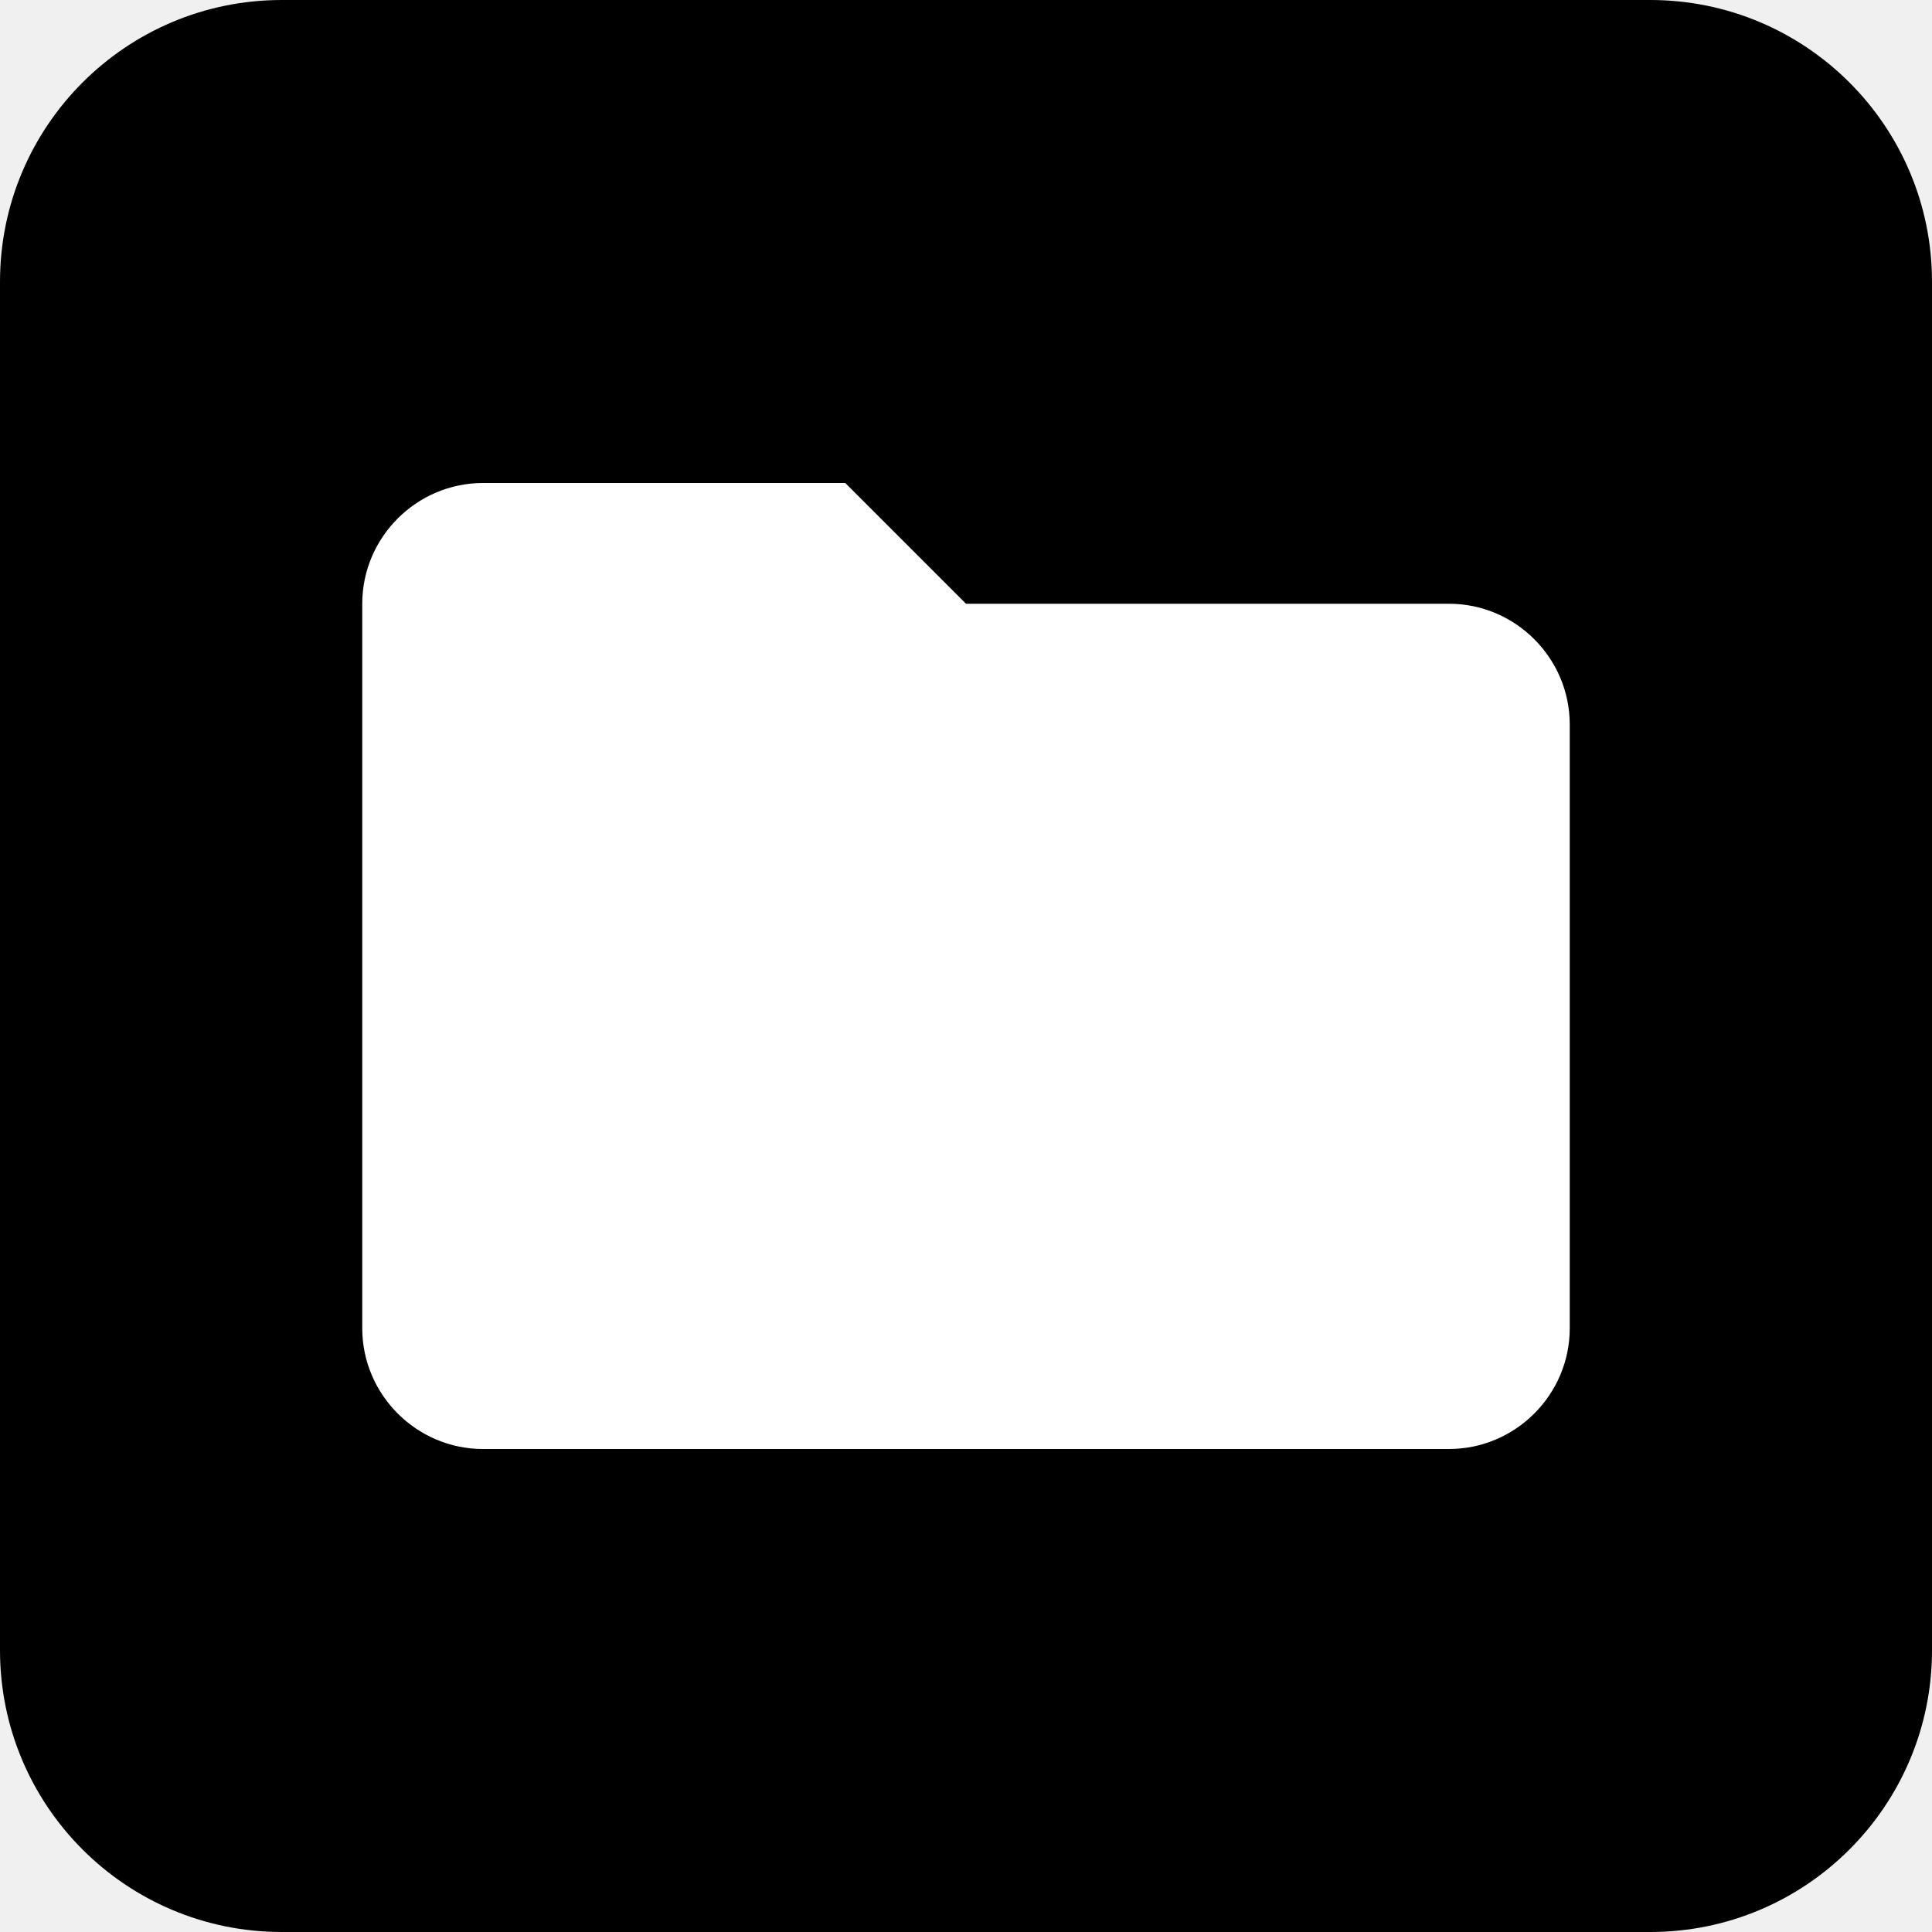
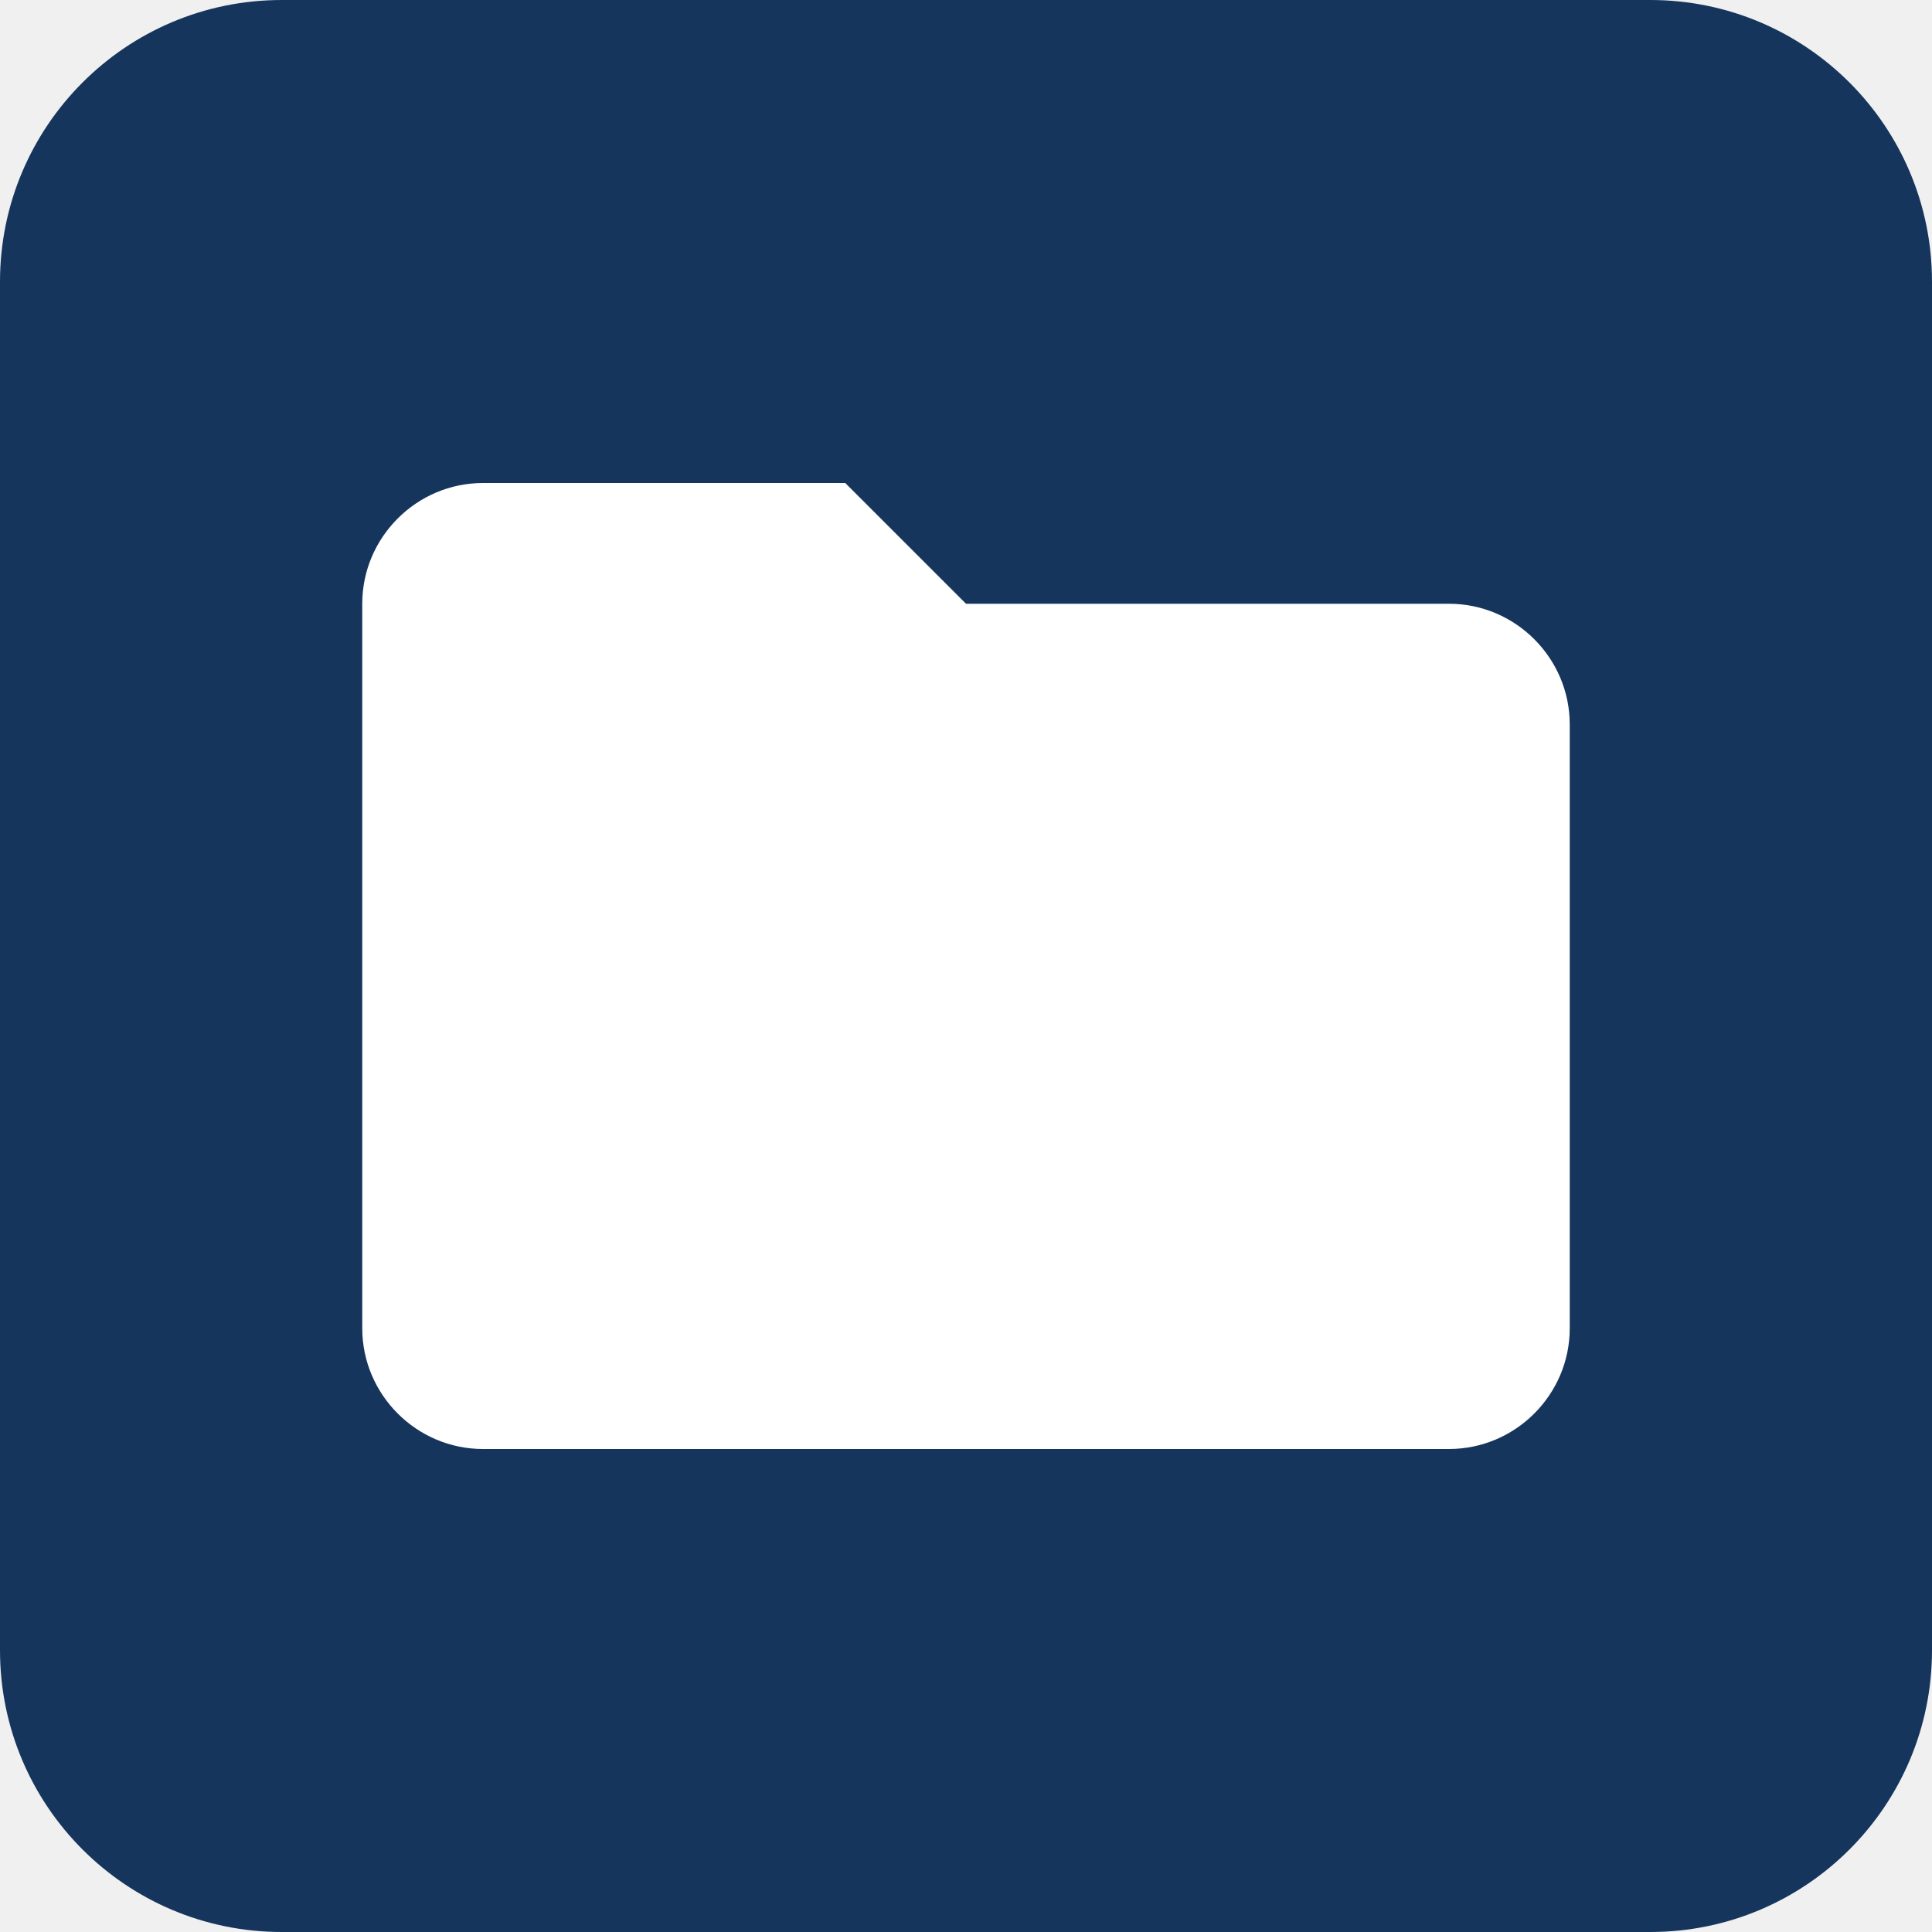
<svg xmlns="http://www.w3.org/2000/svg" viewBox="0 0 24 24" width="32" height="32">
-   <rect width="24" height="24" rx="3.5" fill="#000000" />
+   <rect width="24" height="24" rx="3.5" fill="#15355c" />
  <g transform="translate(3 3) scale(.75)">
    <path fill="#fff" d="M10 4H4c-1.1 0-2 .9-2 2v12c0 1.1.9 2 2 2h16c1.1 0 2-.9 2-2V8c0-1.1-.9-2-2-2h-8l-2-2z" />
  </g>
</svg>
